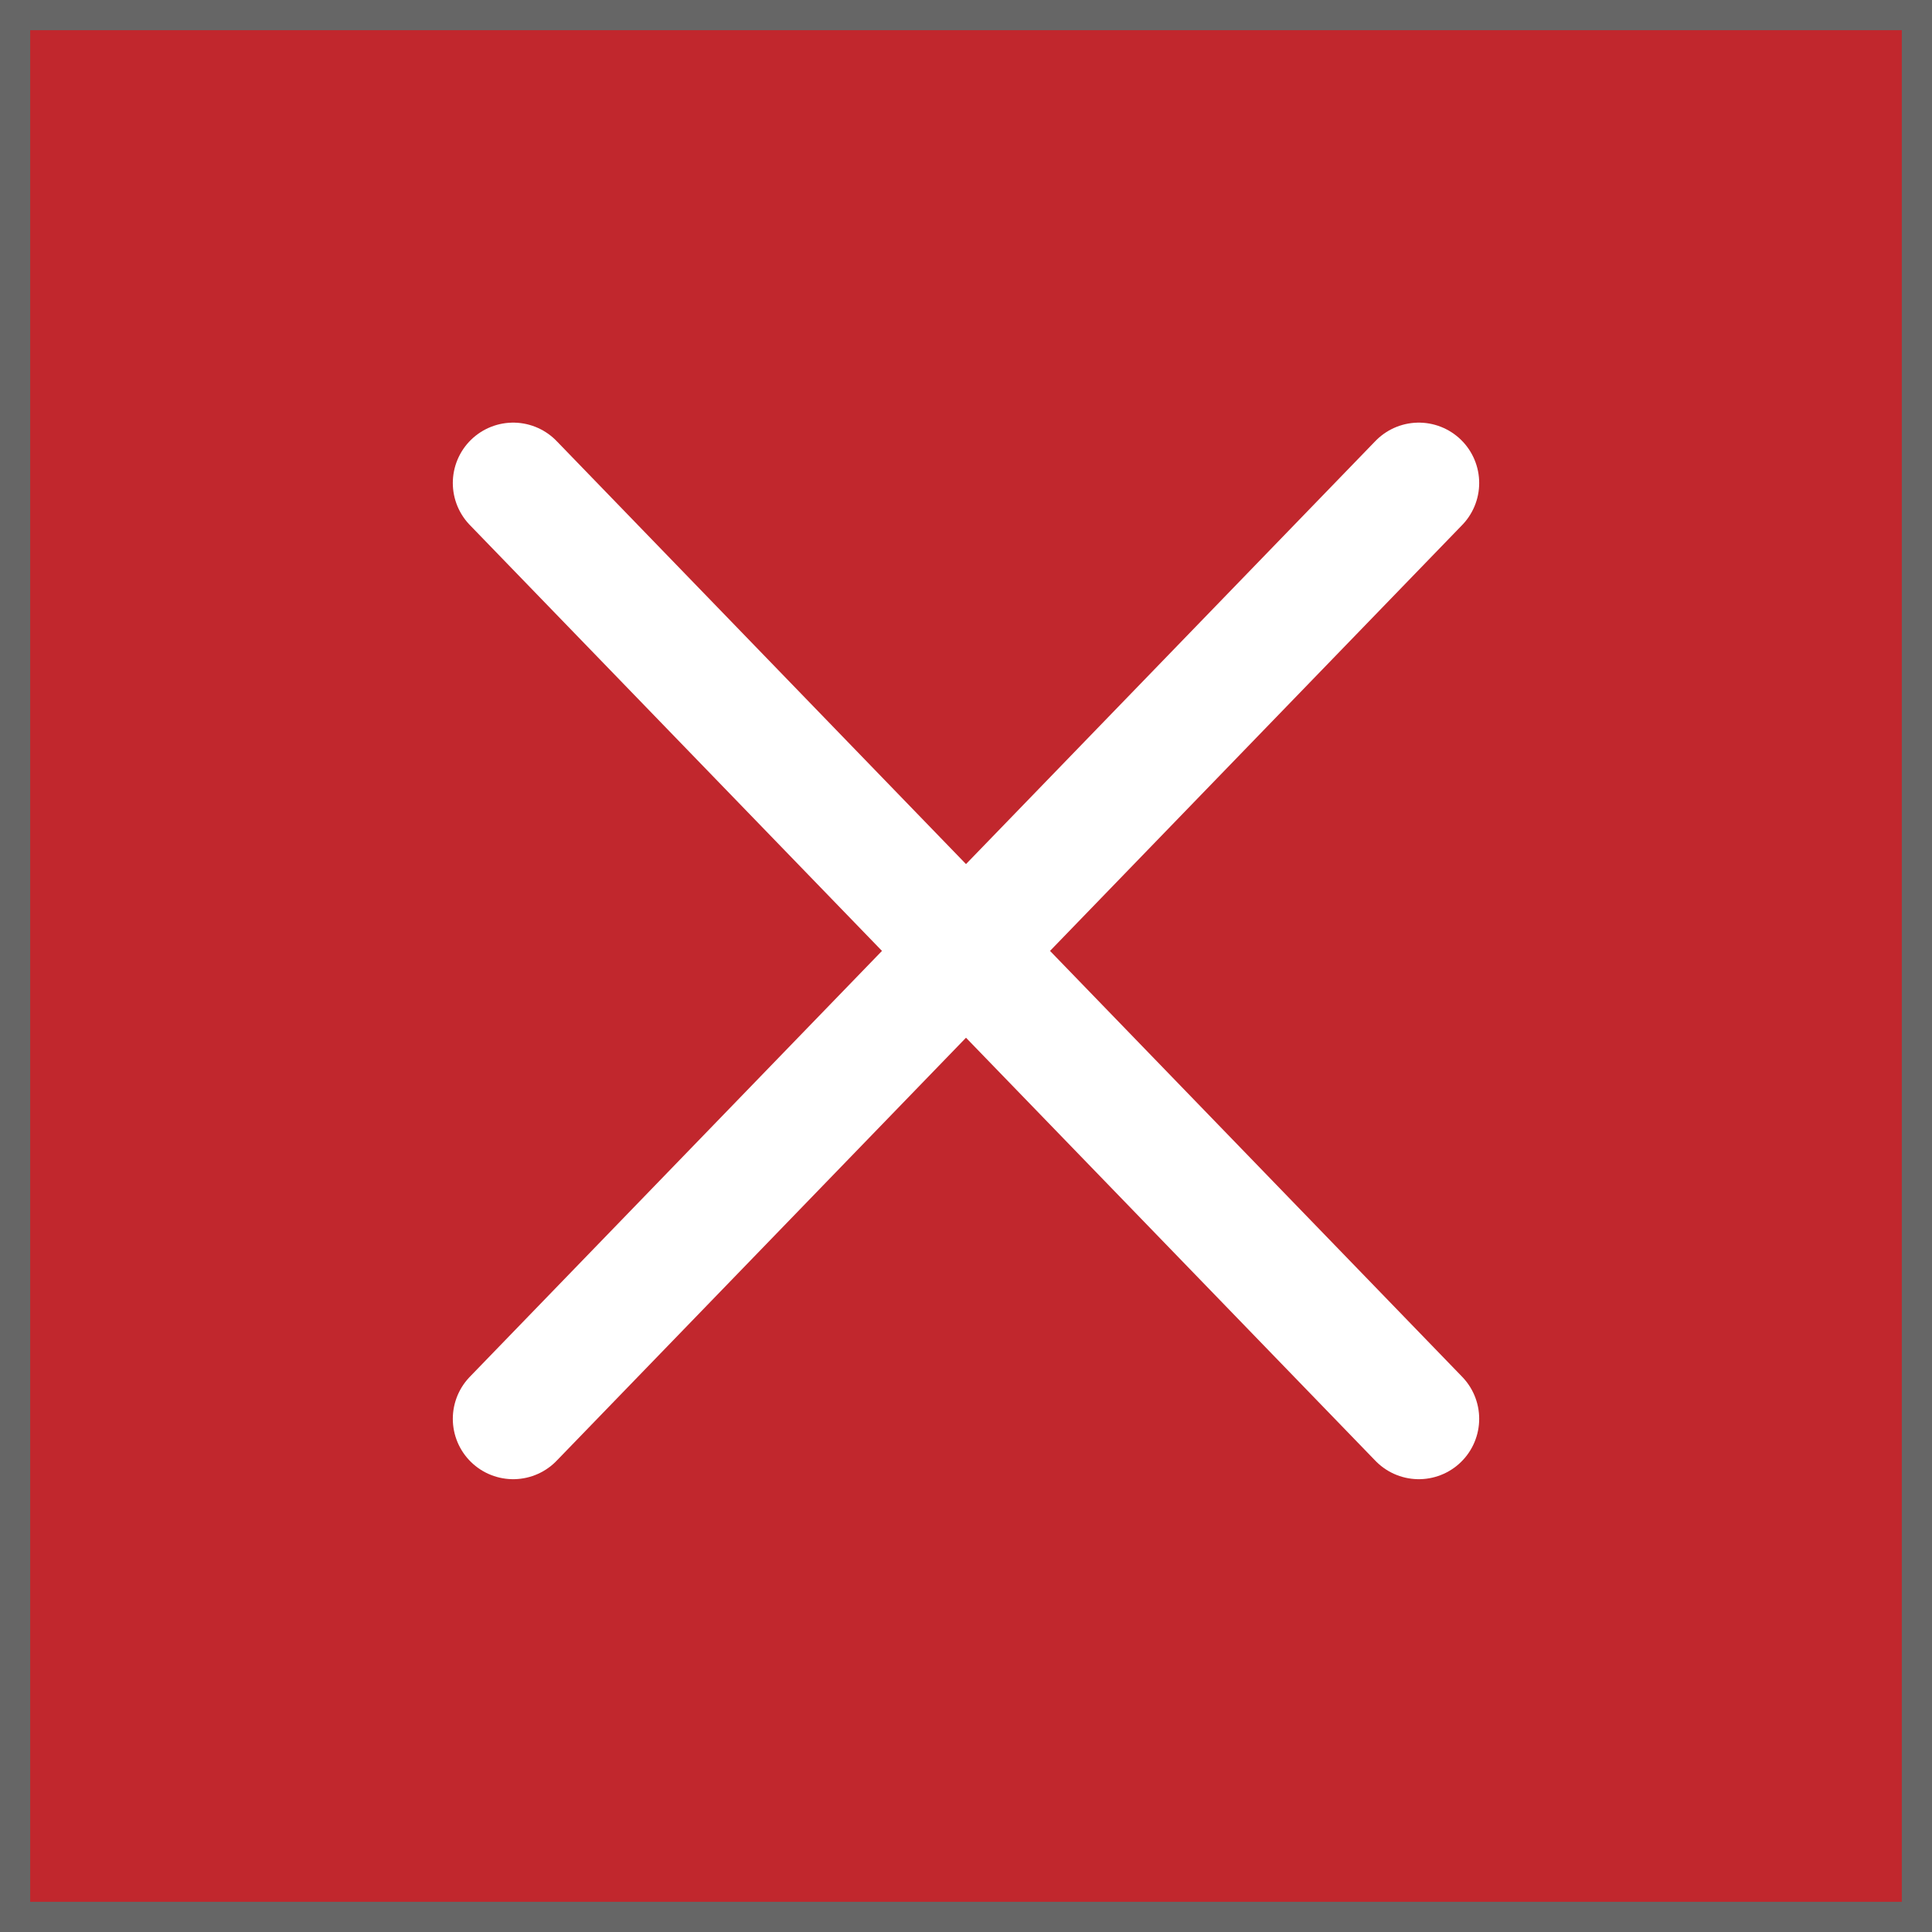
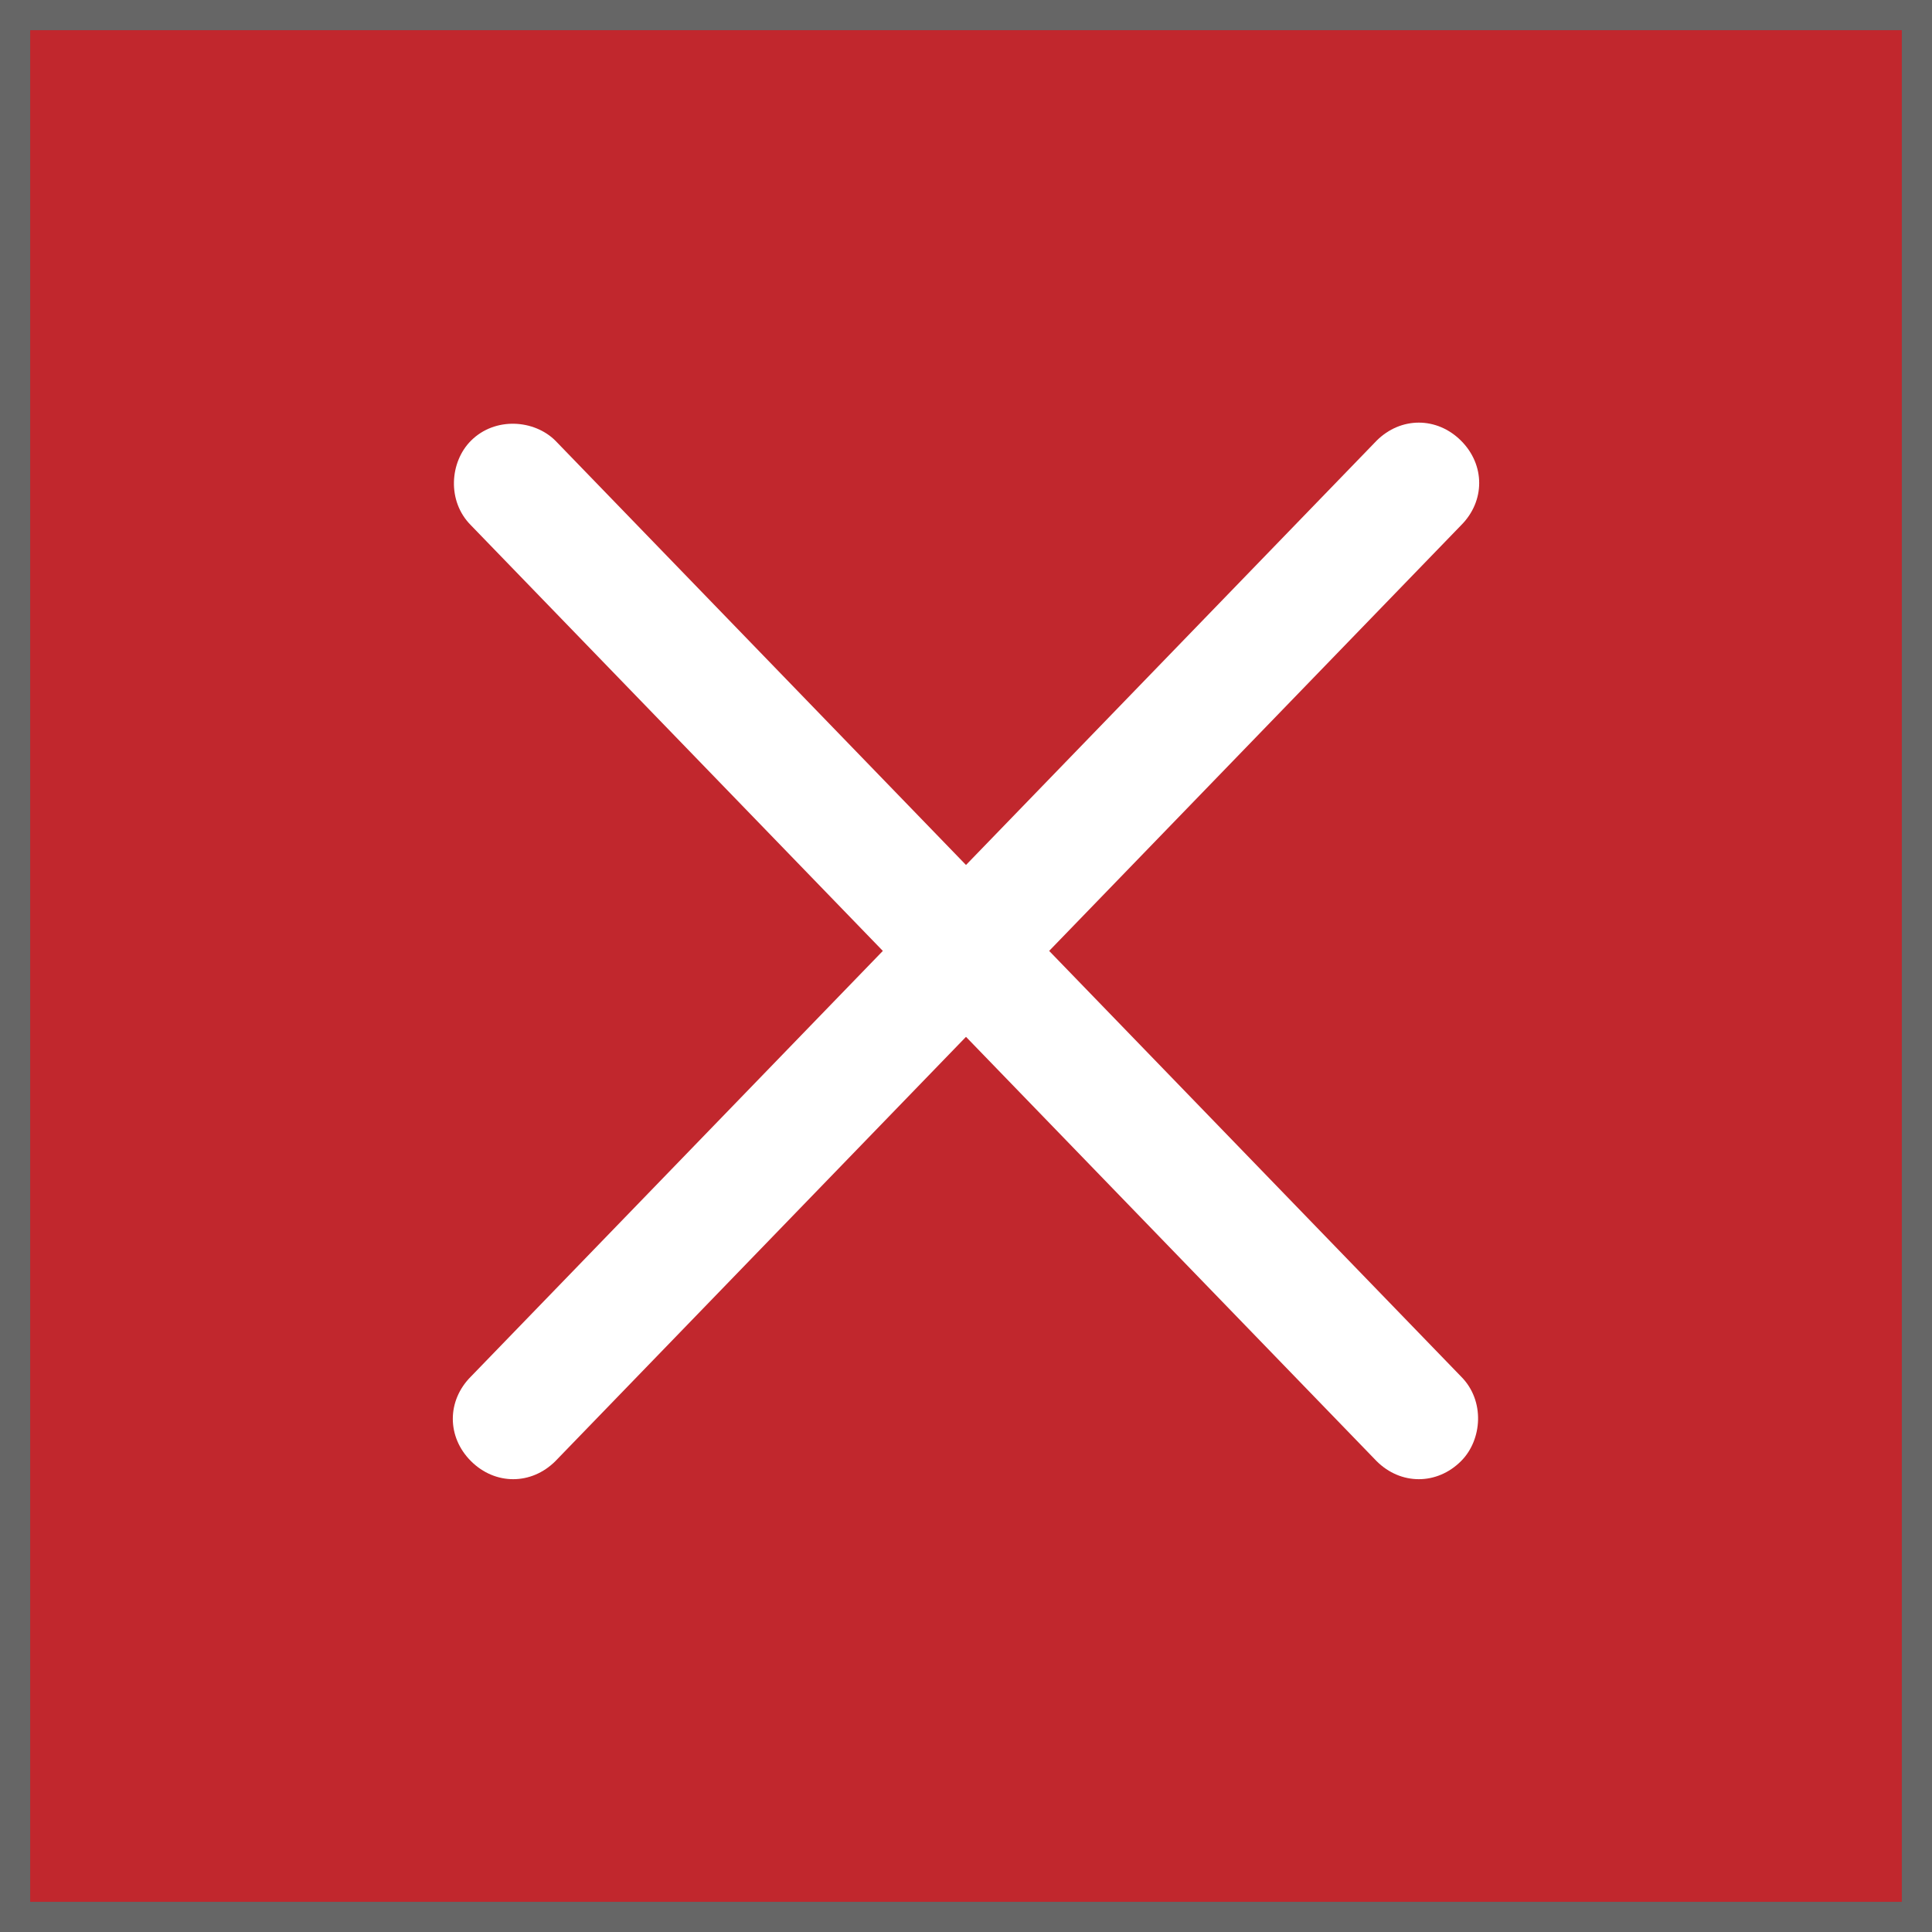
- <svg xmlns="http://www.w3.org/2000/svg" version="1.1" id="Layer_1" x="0px" y="0px" viewBox="0 0 64 64" style="enable-background:new 0 0 64 64;" xml:space="preserve">
+ <svg xmlns="http://www.w3.org/2000/svg" version="1.1" id="Layer_1" x="0px" y="0px" width="64px" height="64px" viewBox="0 0 64 64" style="enable-background:new 0 0 64 64;" xml:space="preserve">
  <style type="text/css">
	.st0{fill:#C1272D;}
	.st1{fill:#666666;}
- 	.st2{fill:#FFFFFF;stroke:#FFFFFF;stroke-width:4;stroke-linecap:round;stroke-linejoin:round;stroke-miterlimit:10;}
- 	.st3{fill:none;stroke:#FFFFFF;stroke-width:4;stroke-linecap:round;stroke-linejoin:round;stroke-miterlimit:10;}
+ 	.st2{fill:#FFFFFF;}
</style>
  <g>
    <rect x="0.5" y="0.5" class="st0" width="63" height="63" />
    <g>
      <path class="st1" d="M63,1v62H1V1H63 M64,0H0v64h64V0L64,0z" />
    </g>
  </g>
-   <line class="st2" x1="17" y1="16" x2="47" y2="47" />
-   <line class="st3" x1="47" y1="16" x2="17" y2="47" />
+   <g id="Cross">
+     <path class="st2" d="M47,49c-0.5,0-1-0.2-1.4-0.6l-30-31c-0.8-0.8-0.7-2.1,0-2.8c0.8-0.8,2.1-0.7,2.8,0l30,31   c0.8,0.8,0.7,2.1,0,2.8C48,48.8,47.5,49,47,49z" />
+     <path class="st2" d="M17,49c-0.5,0-1-0.2-1.4-0.6c-0.8-0.8-0.8-2,0-2.8l30-31c0.8-0.8,2-0.8,2.8,0c0.8,0.8,0.8,2,0,2.8l-30,31   C18,48.8,17.5,49,17,49z" />
+   </g>
</svg>
